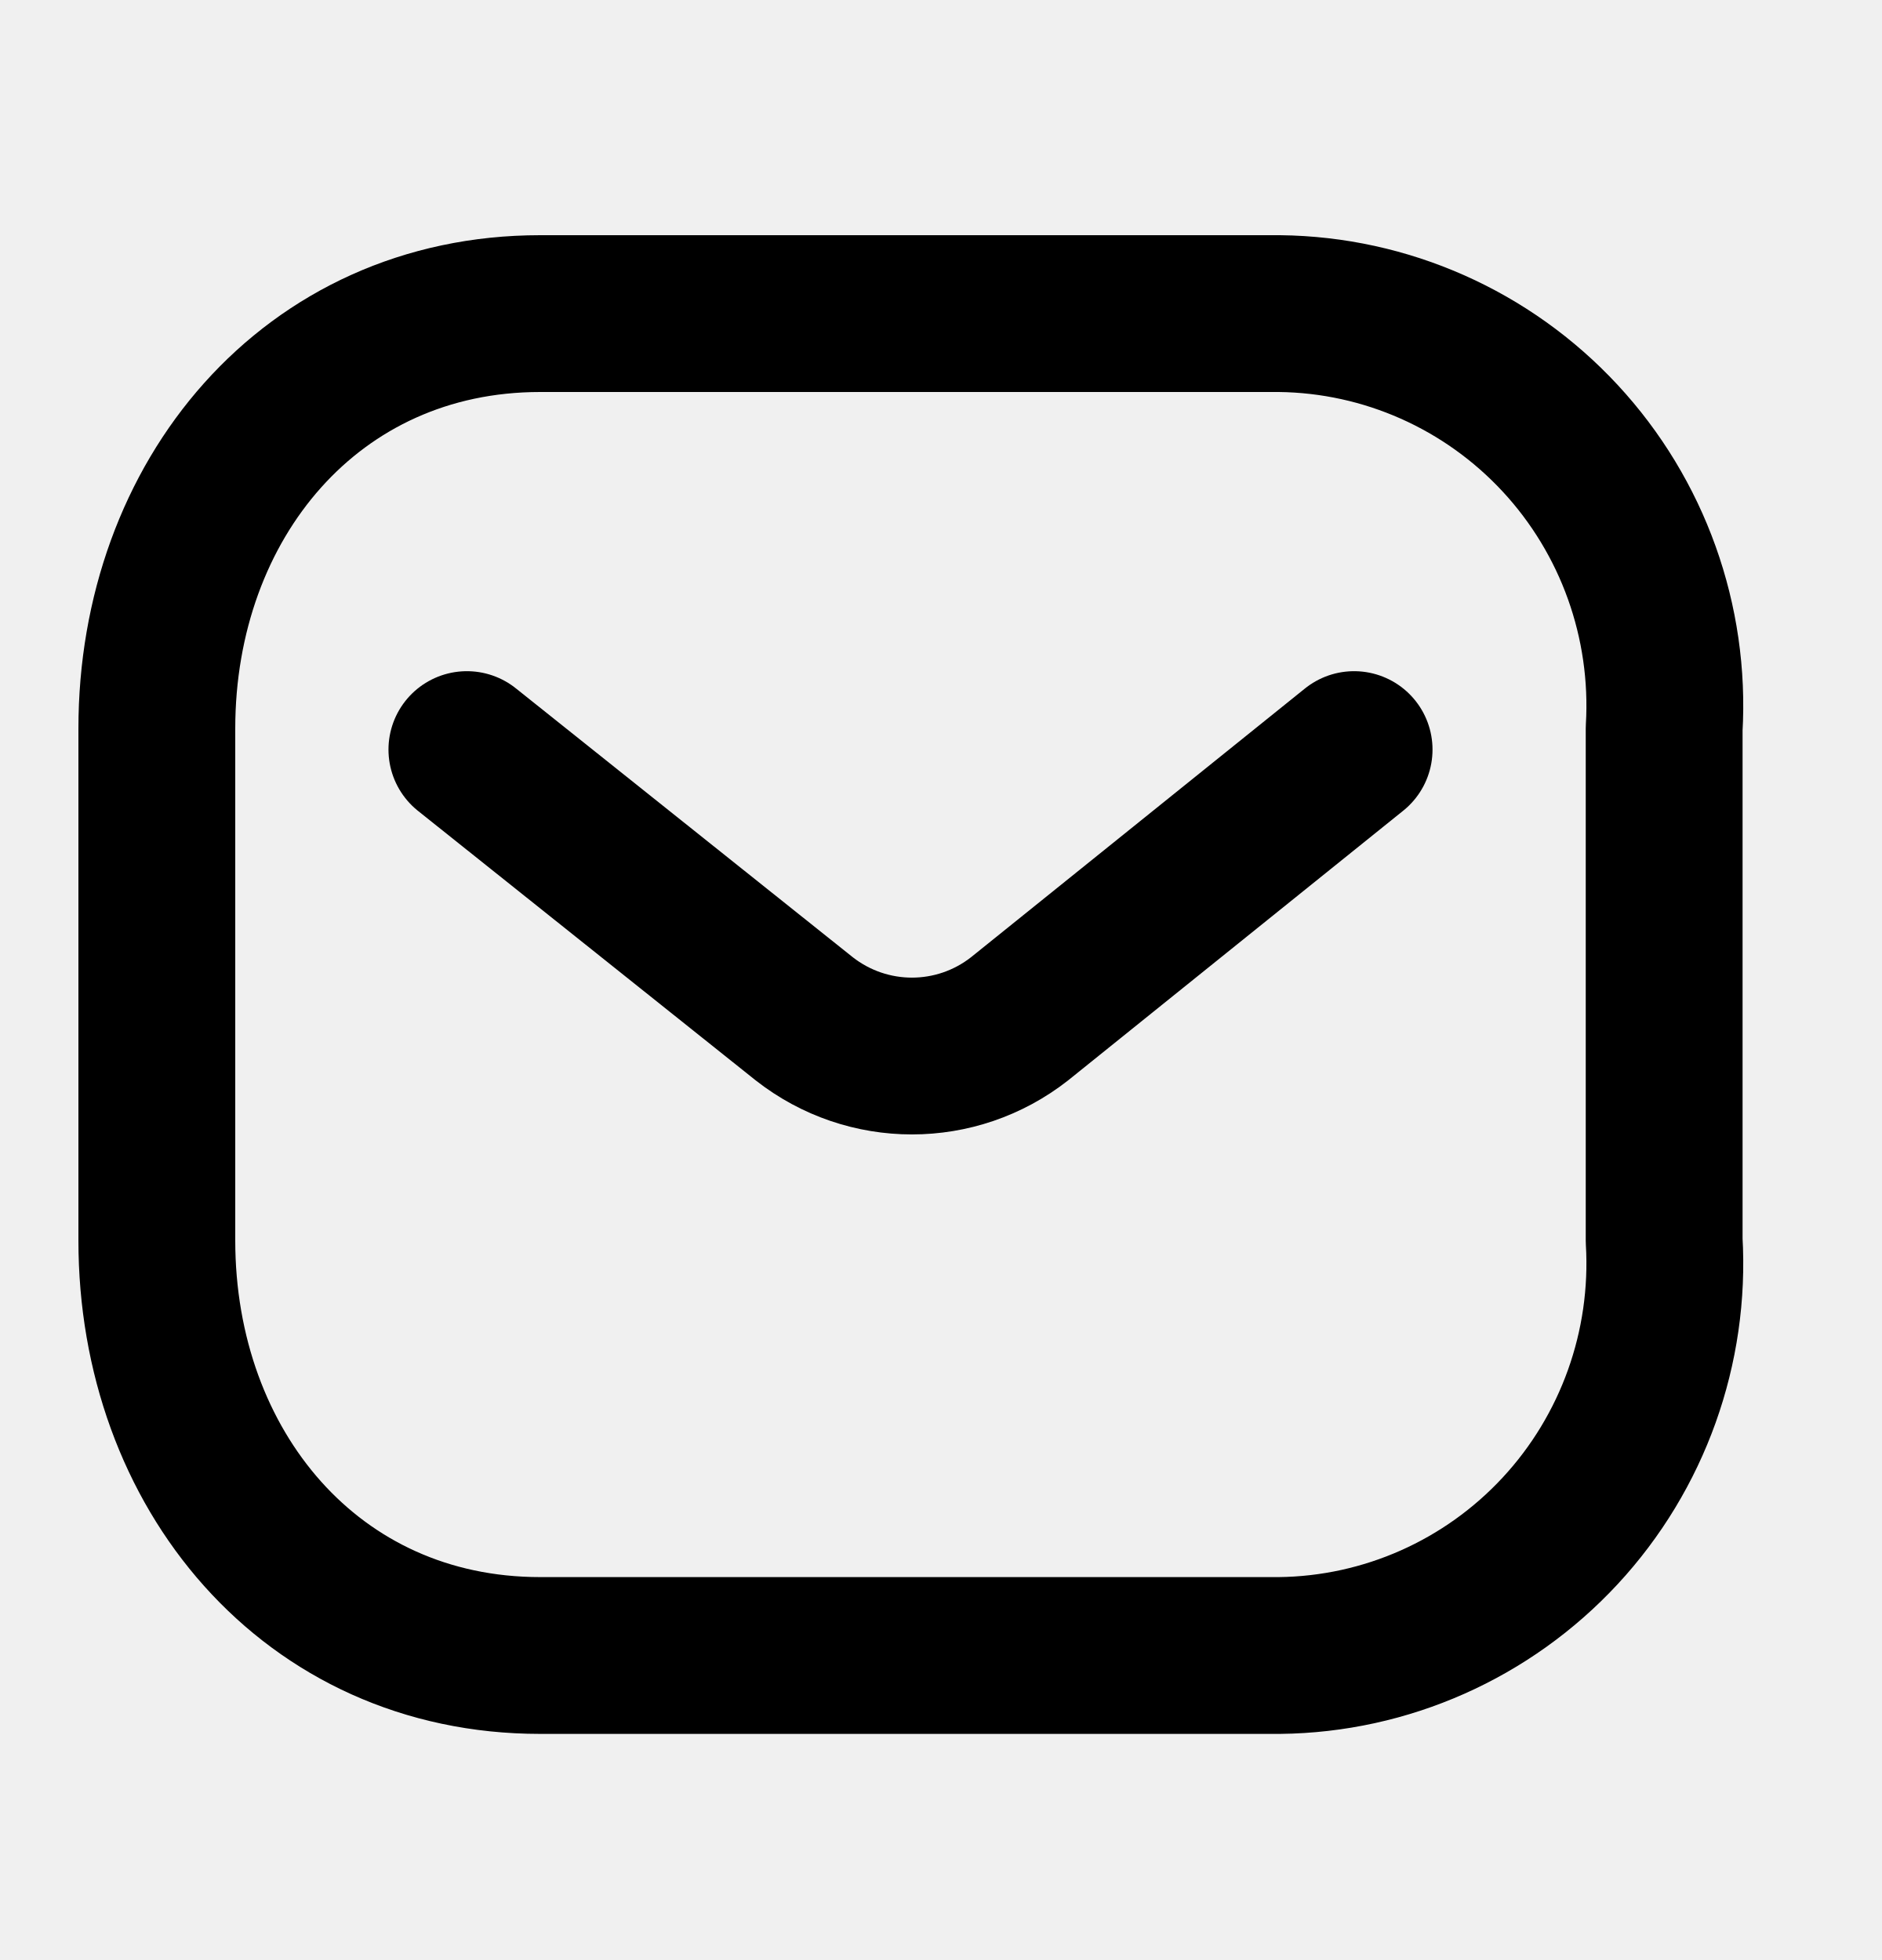
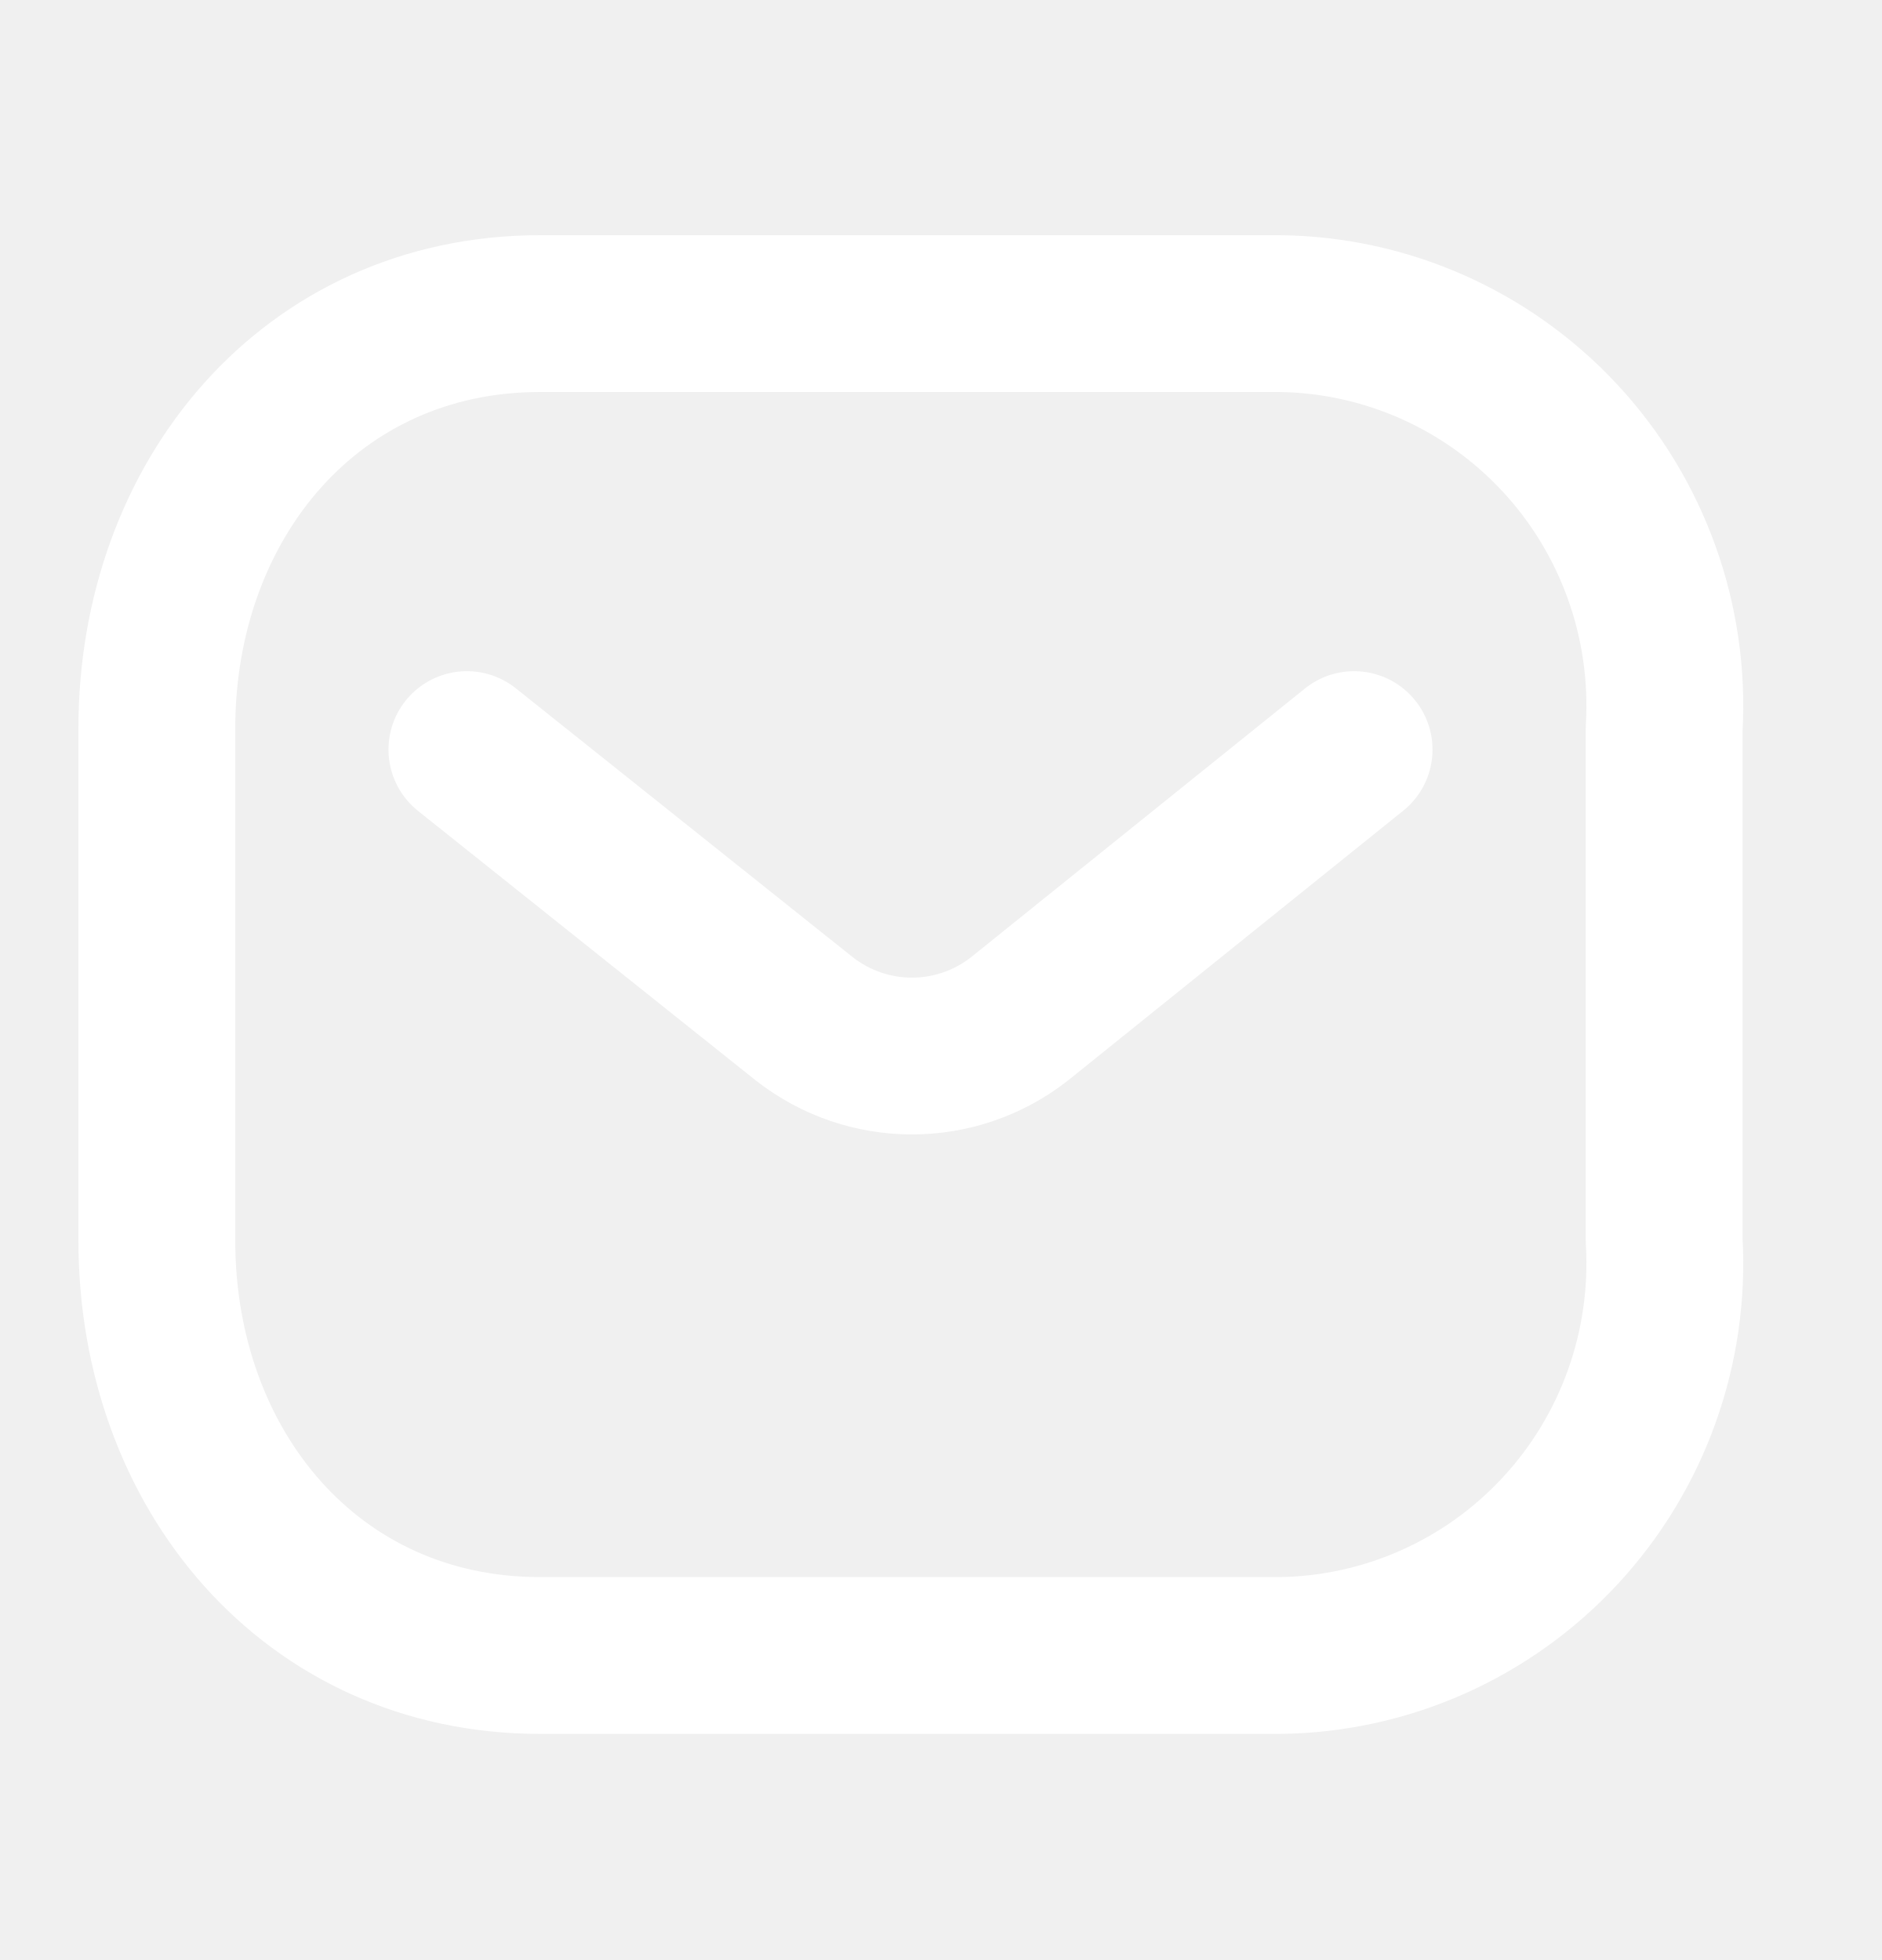
<svg xmlns="http://www.w3.org/2000/svg" width="24" height="25" viewBox="0 0 24 25" fill="none">
-   <path d="M17.268 9.561L13.002 12.995C12.195 13.628 11.064 13.628 10.256 12.995L5.954 9.561" stroke="black" stroke-width="2" stroke-linecap="round" stroke-linejoin="round" />
-   <path fill-rule="evenodd" clip-rule="evenodd" d="M6.888 4H16.316C17.675 4.015 18.969 4.59 19.896 5.59C20.823 6.59 21.302 7.929 21.222 9.294V15.822C21.302 17.187 20.823 18.526 19.896 19.526C18.969 20.526 17.675 21.101 16.316 21.116H6.888C3.968 21.116 2 18.741 2 15.822V9.294C2 6.375 3.968 4 6.888 4Z" stroke="black" stroke-width="2" stroke-linecap="round" stroke-linejoin="round" />
+   <path d="M17.268 9.561L13.002 12.995C12.195 13.628 11.064 13.628 10.256 12.995L5.954 9.561" stroke="white" stroke-width="2" stroke-linecap="round" stroke-linejoin="round" />
+   <path fill-rule="evenodd" clip-rule="evenodd" d="M6.888 4H16.316C17.675 4.015 18.969 4.59 19.896 5.59C20.823 6.59 21.302 7.929 21.222 9.294V15.822C21.302 17.187 20.823 18.526 19.896 19.526C18.969 20.526 17.675 21.101 16.316 21.116H6.888C3.968 21.116 2 18.741 2 15.822V9.294C2 6.375 3.968 4 6.888 4Z" stroke="white" stroke-width="2" stroke-linecap="round" stroke-linejoin="round" />
</svg>
